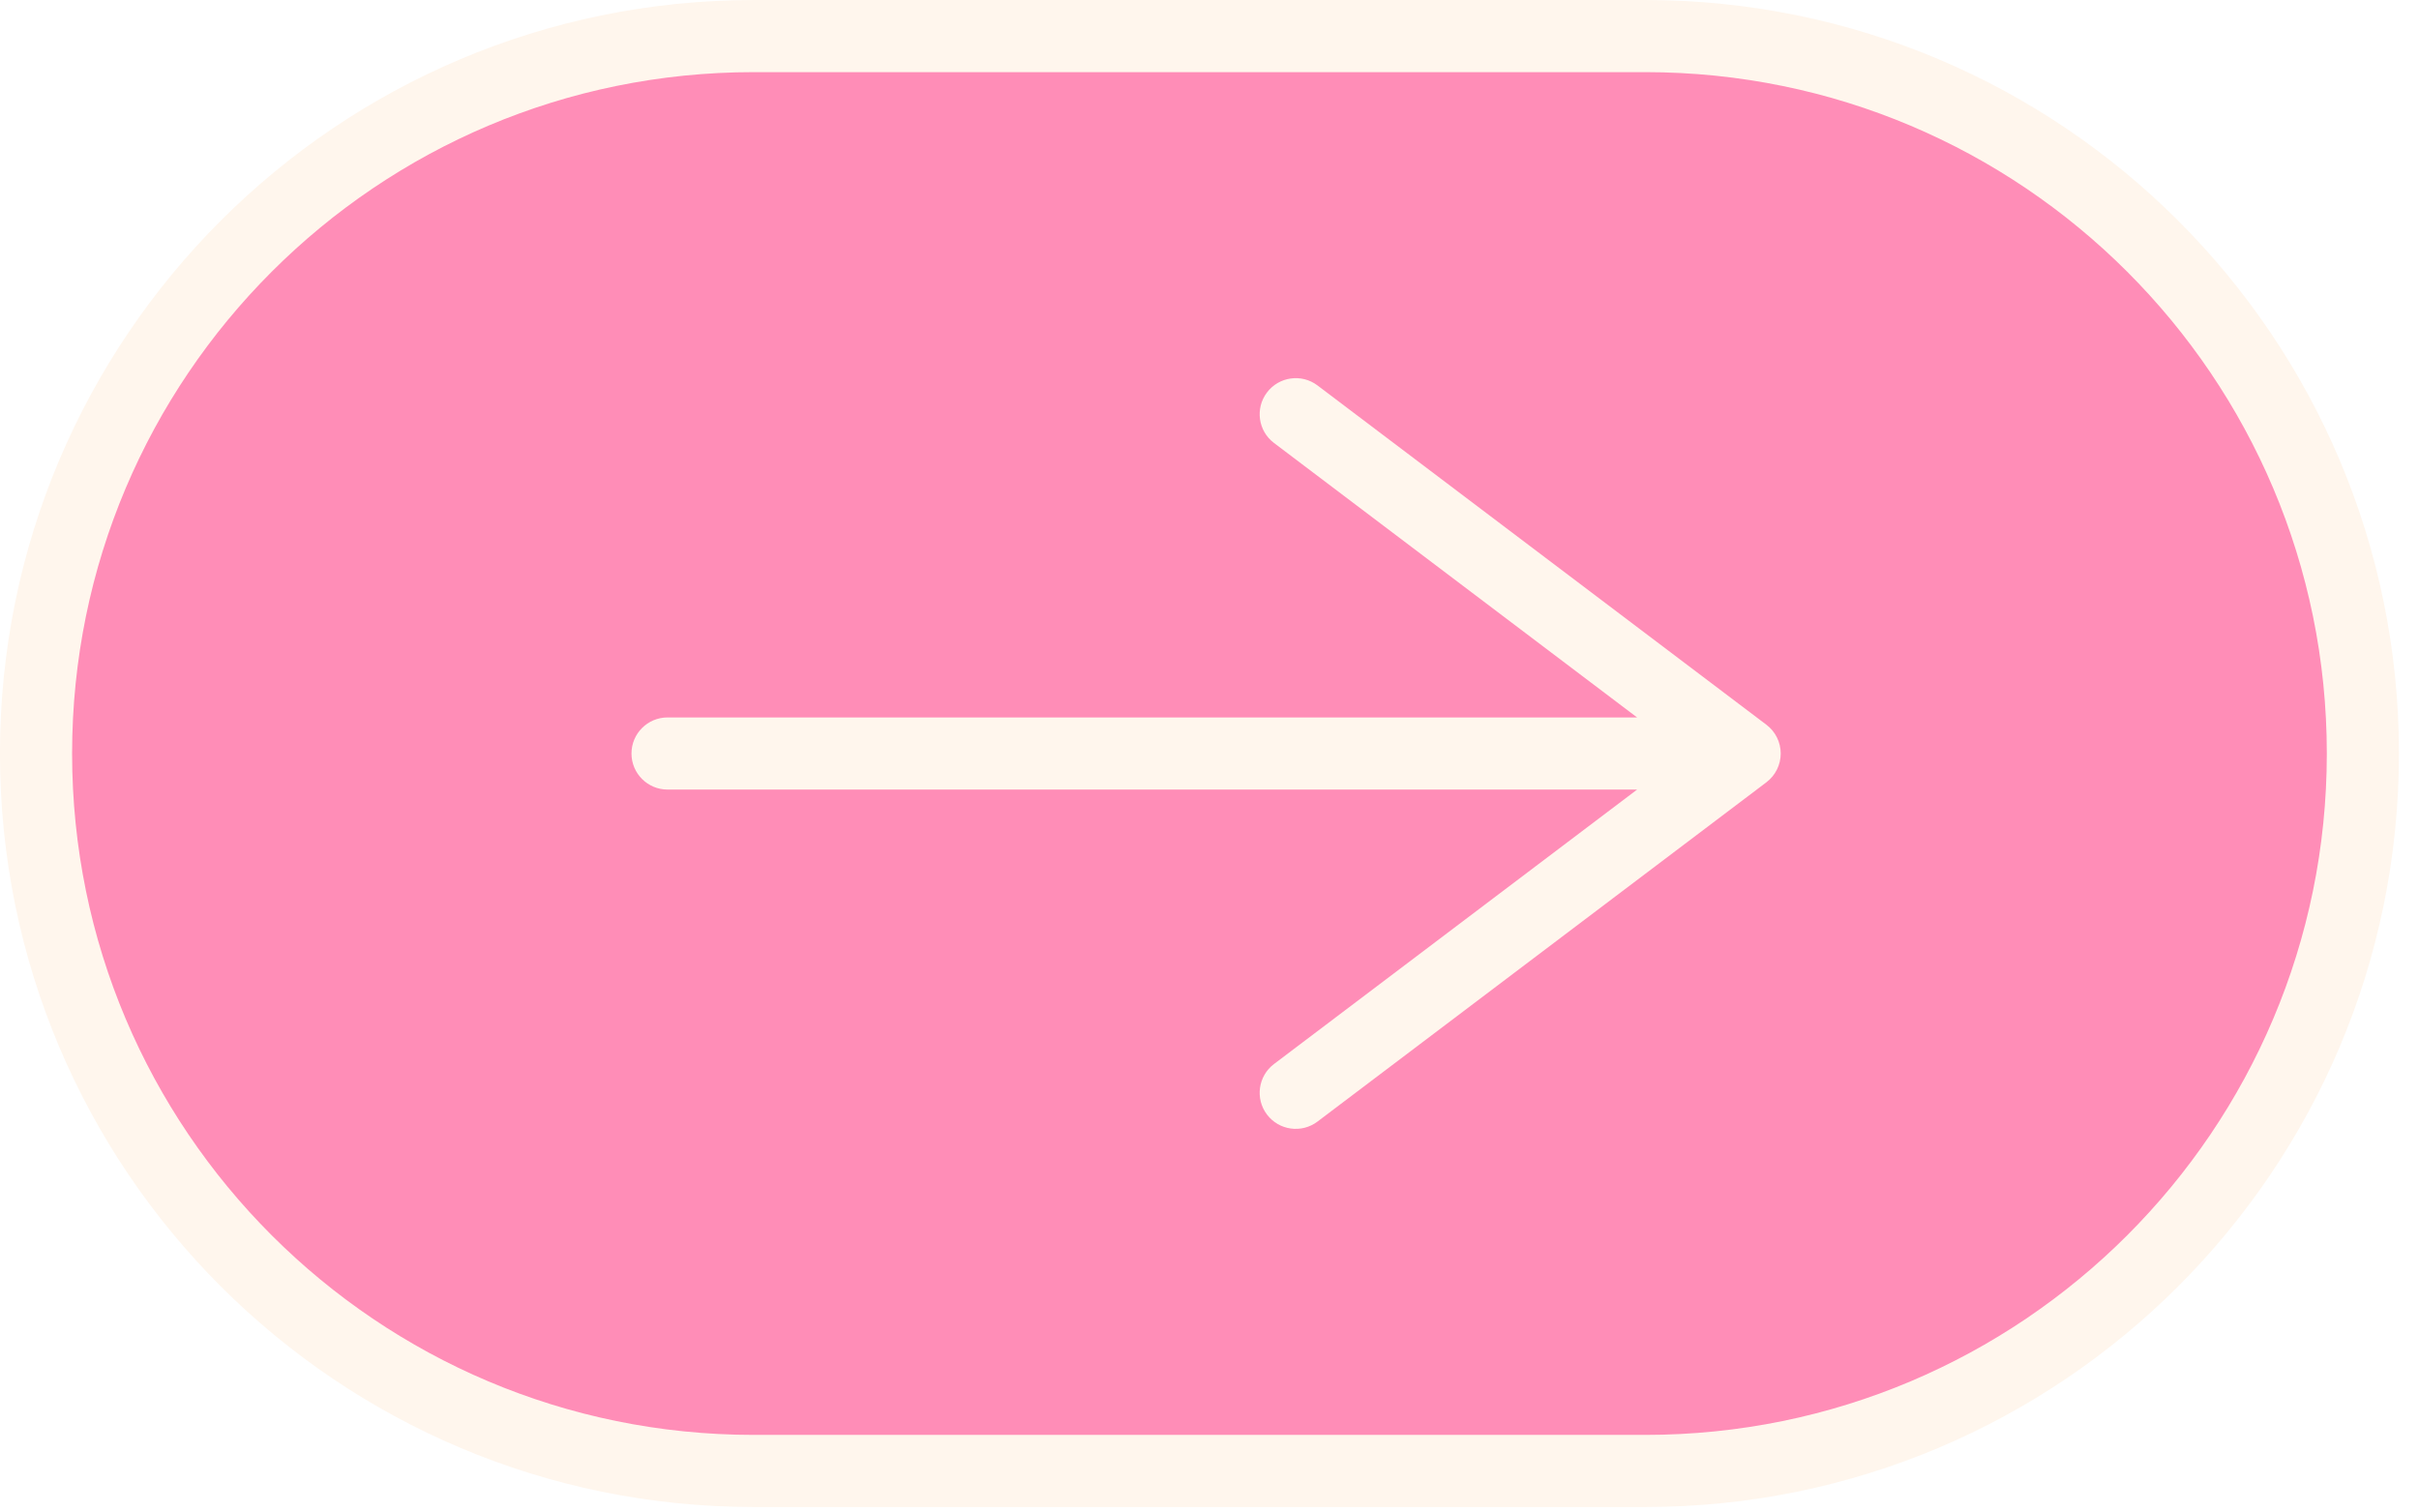
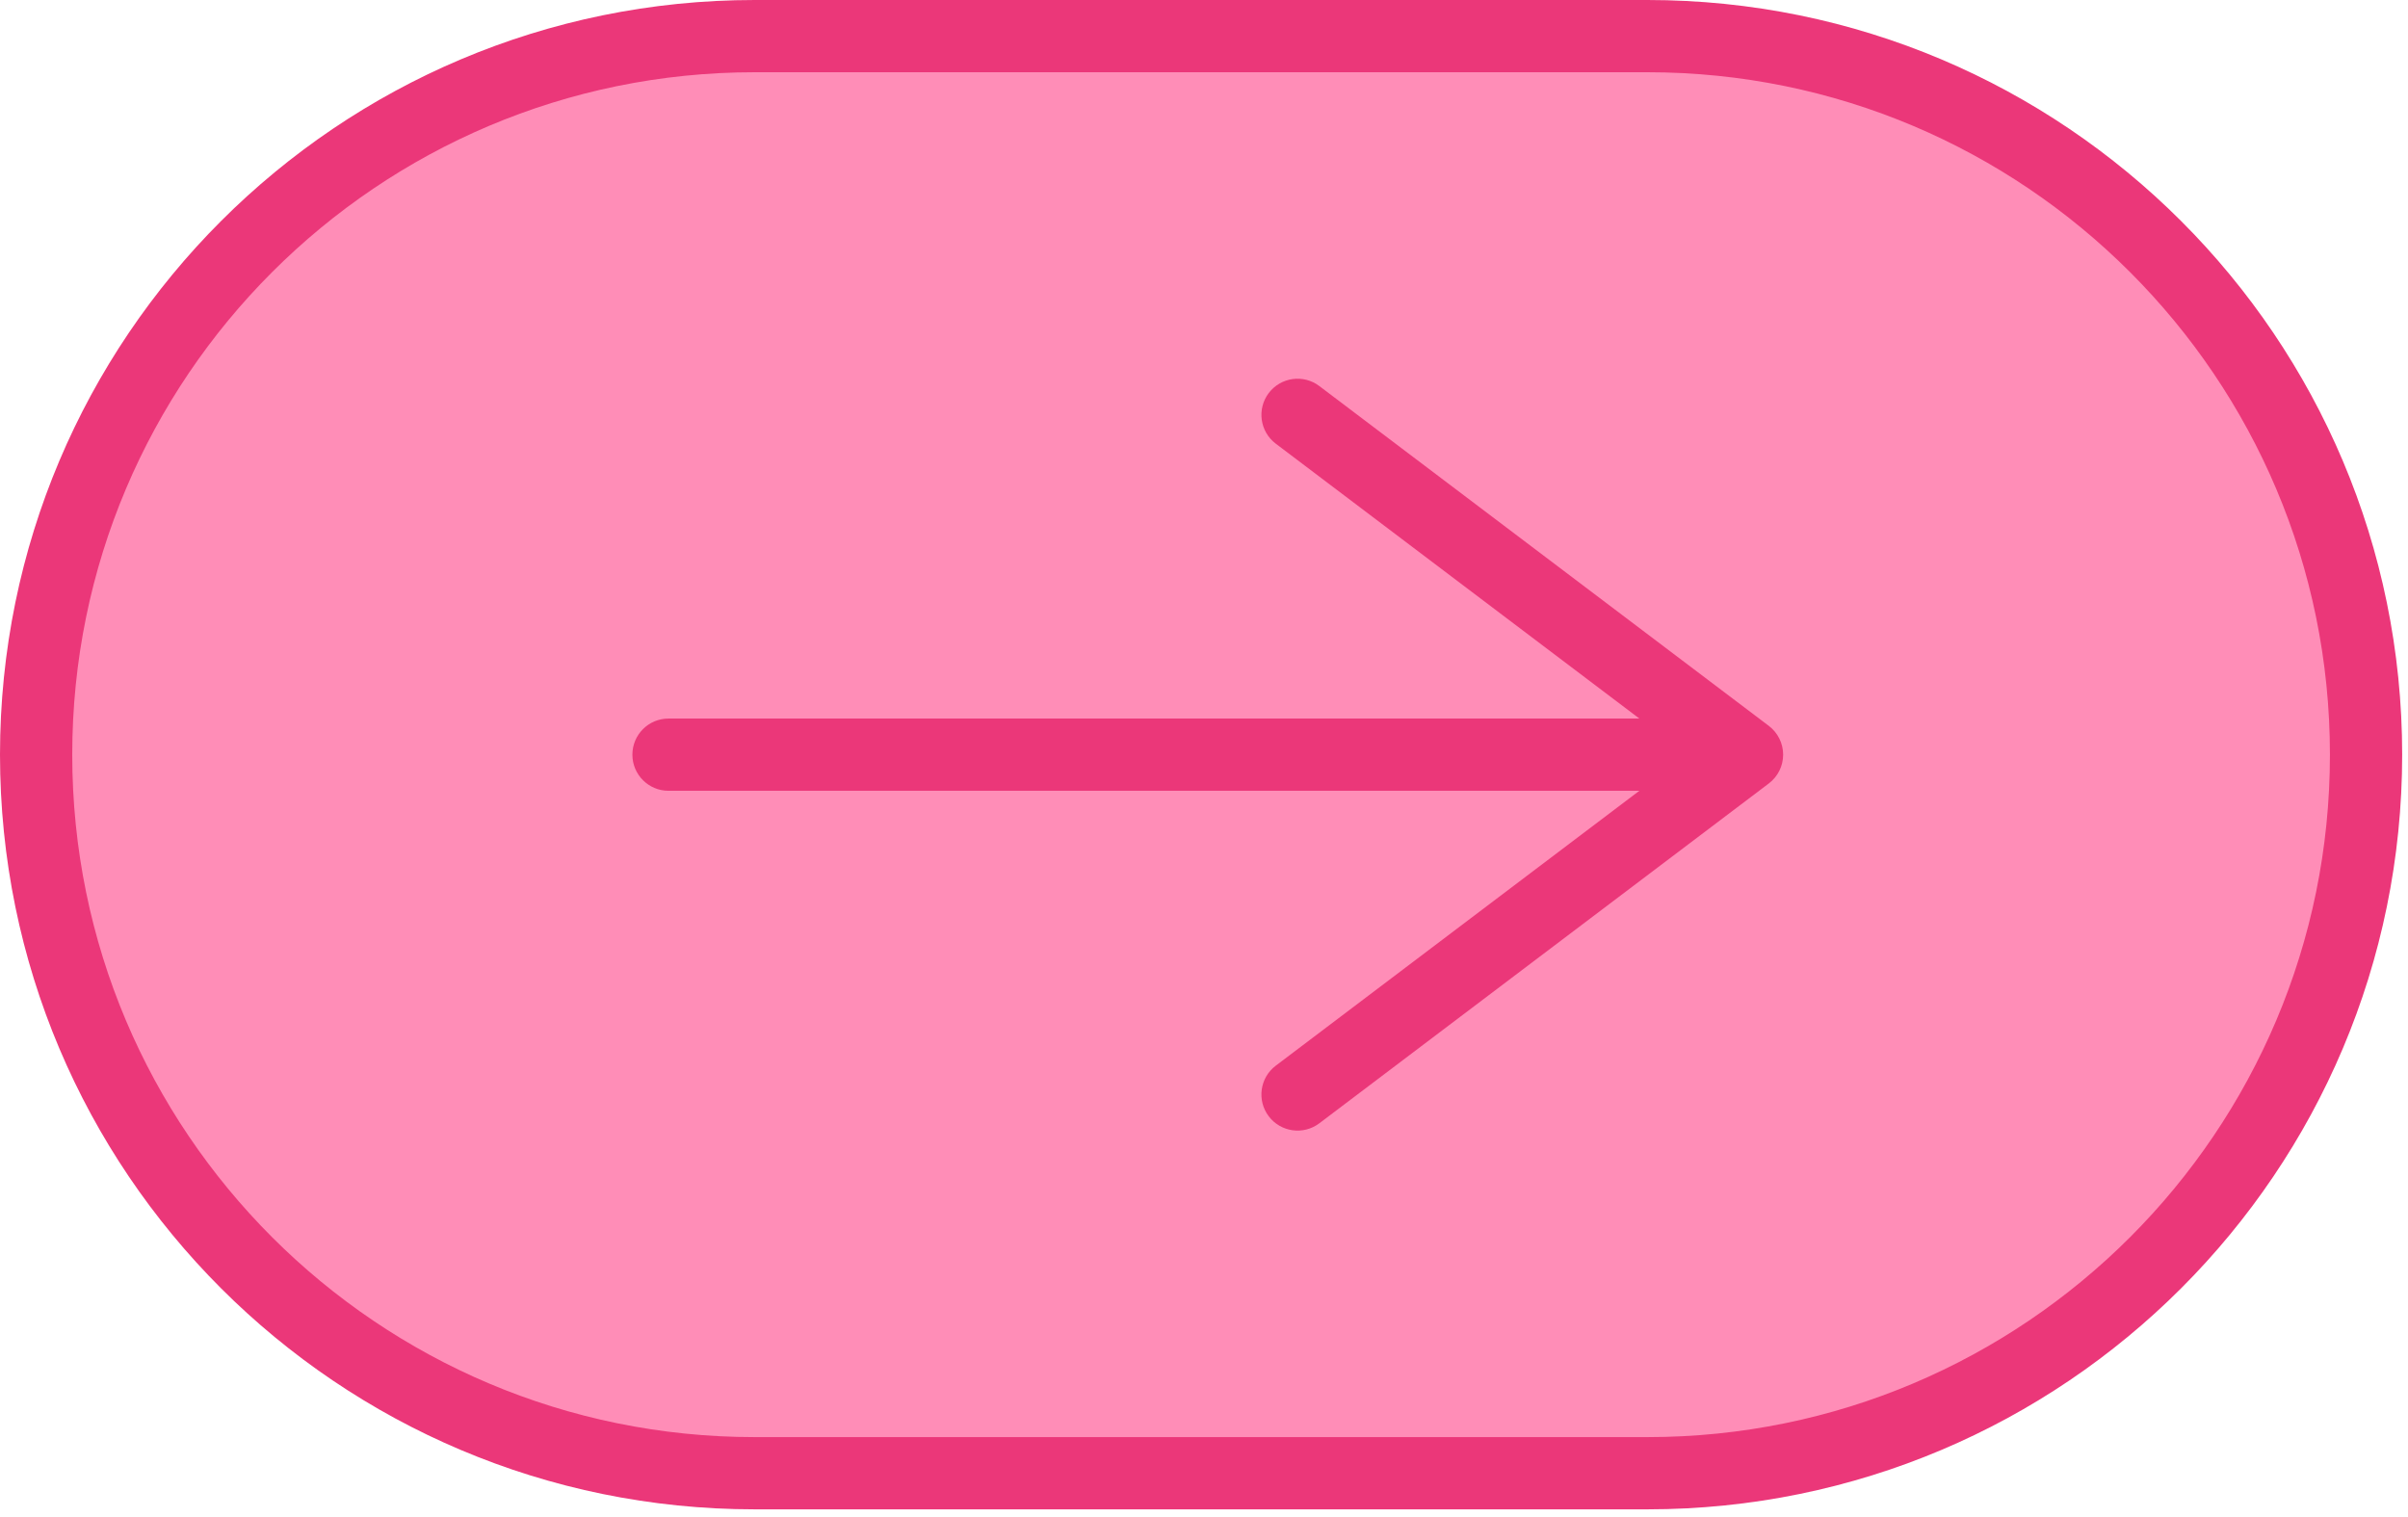
- <svg xmlns="http://www.w3.org/2000/svg" width="96" height="60" viewBox="0 0 96 60" fill="none">
-   <rect x="1.43" y="1.432" width="92.343" height="56.958" rx="28.479" fill="#FF8DB7" stroke="#FFF6ED" stroke-width="2.772" />
-   <rect x="1.43" y="1.432" width="92.343" height="56.958" rx="28.479" fill="#FF8DB7" stroke="#FFF6ED" stroke-width="2.863" />
-   <path d="M26.492 28.479C25.702 28.479 25.061 29.12 25.061 29.911C25.061 30.701 25.702 31.342 26.492 31.342V29.911V28.479ZM69.237 29.911L70.101 31.053C70.459 30.782 70.669 30.359 70.669 29.911C70.669 29.462 70.459 29.039 70.101 28.769L69.237 29.911ZM52.286 15.3C51.656 14.824 50.758 14.948 50.281 15.579C49.804 16.21 49.929 17.108 50.56 17.584L51.423 16.442L52.286 15.3ZM50.559 42.237C49.929 42.714 49.804 43.612 50.281 44.242C50.758 44.873 51.655 44.998 52.286 44.521L51.423 43.379L50.559 42.237ZM26.492 29.911V31.342H51.423V29.911V28.479H26.492V29.911ZM51.423 29.911V31.342H69.237V29.911V28.479H51.423V29.911ZM69.237 29.911L70.101 28.769L52.286 15.3L51.423 16.442L50.56 17.584L68.374 31.053L69.237 29.911ZM69.237 29.911L68.374 28.769L50.559 42.237L51.423 43.379L52.286 44.521L70.101 31.053L69.237 29.911Z" fill="#FFF6ED" />
+ <svg xmlns="http://www.w3.org/2000/svg" width="100" height="63" viewBox="0 0 100 63" fill="none">
+   <rect x="1.5" y="1.5" width="96.758" height="59.682" rx="29.841" fill="#FF8DB7" stroke="#EB3779" stroke-width="2.905" />
+   <rect x="1.5" y="1.5" width="96.758" height="59.682" rx="29.841" fill="#FF8DB7" stroke="#EB3779" stroke-width="3" />
+   <path d="M27.762 29.841C26.933 29.841 26.262 30.512 26.262 31.341C26.262 32.169 26.933 32.841 27.762 32.841V31.341V29.841ZM72.551 31.341L73.455 32.537C73.83 32.254 74.051 31.811 74.051 31.341C74.051 30.871 73.83 30.428 73.455 30.144L72.551 31.341ZM54.789 16.032C54.129 15.532 53.188 15.663 52.688 16.324C52.189 16.985 52.319 17.925 52.98 18.425L53.885 17.229L54.789 16.032ZM52.98 44.257C52.319 44.756 52.188 45.697 52.688 46.358C53.187 47.019 54.128 47.149 54.789 46.65L53.884 45.453L52.98 44.257ZM27.762 31.341V32.841H53.885V31.341V29.841H27.762V31.341ZM53.885 31.341V32.841H72.551V31.341V29.841H53.885V31.341ZM72.551 31.341L73.455 30.144L54.789 16.032L53.885 17.229L52.98 18.425L71.646 32.537L72.551 31.341ZM72.551 31.341L71.646 30.144L52.98 44.257L53.884 45.453L54.789 46.65L73.455 32.537L72.551 31.341Z" fill="#EB3779" />
</svg>
